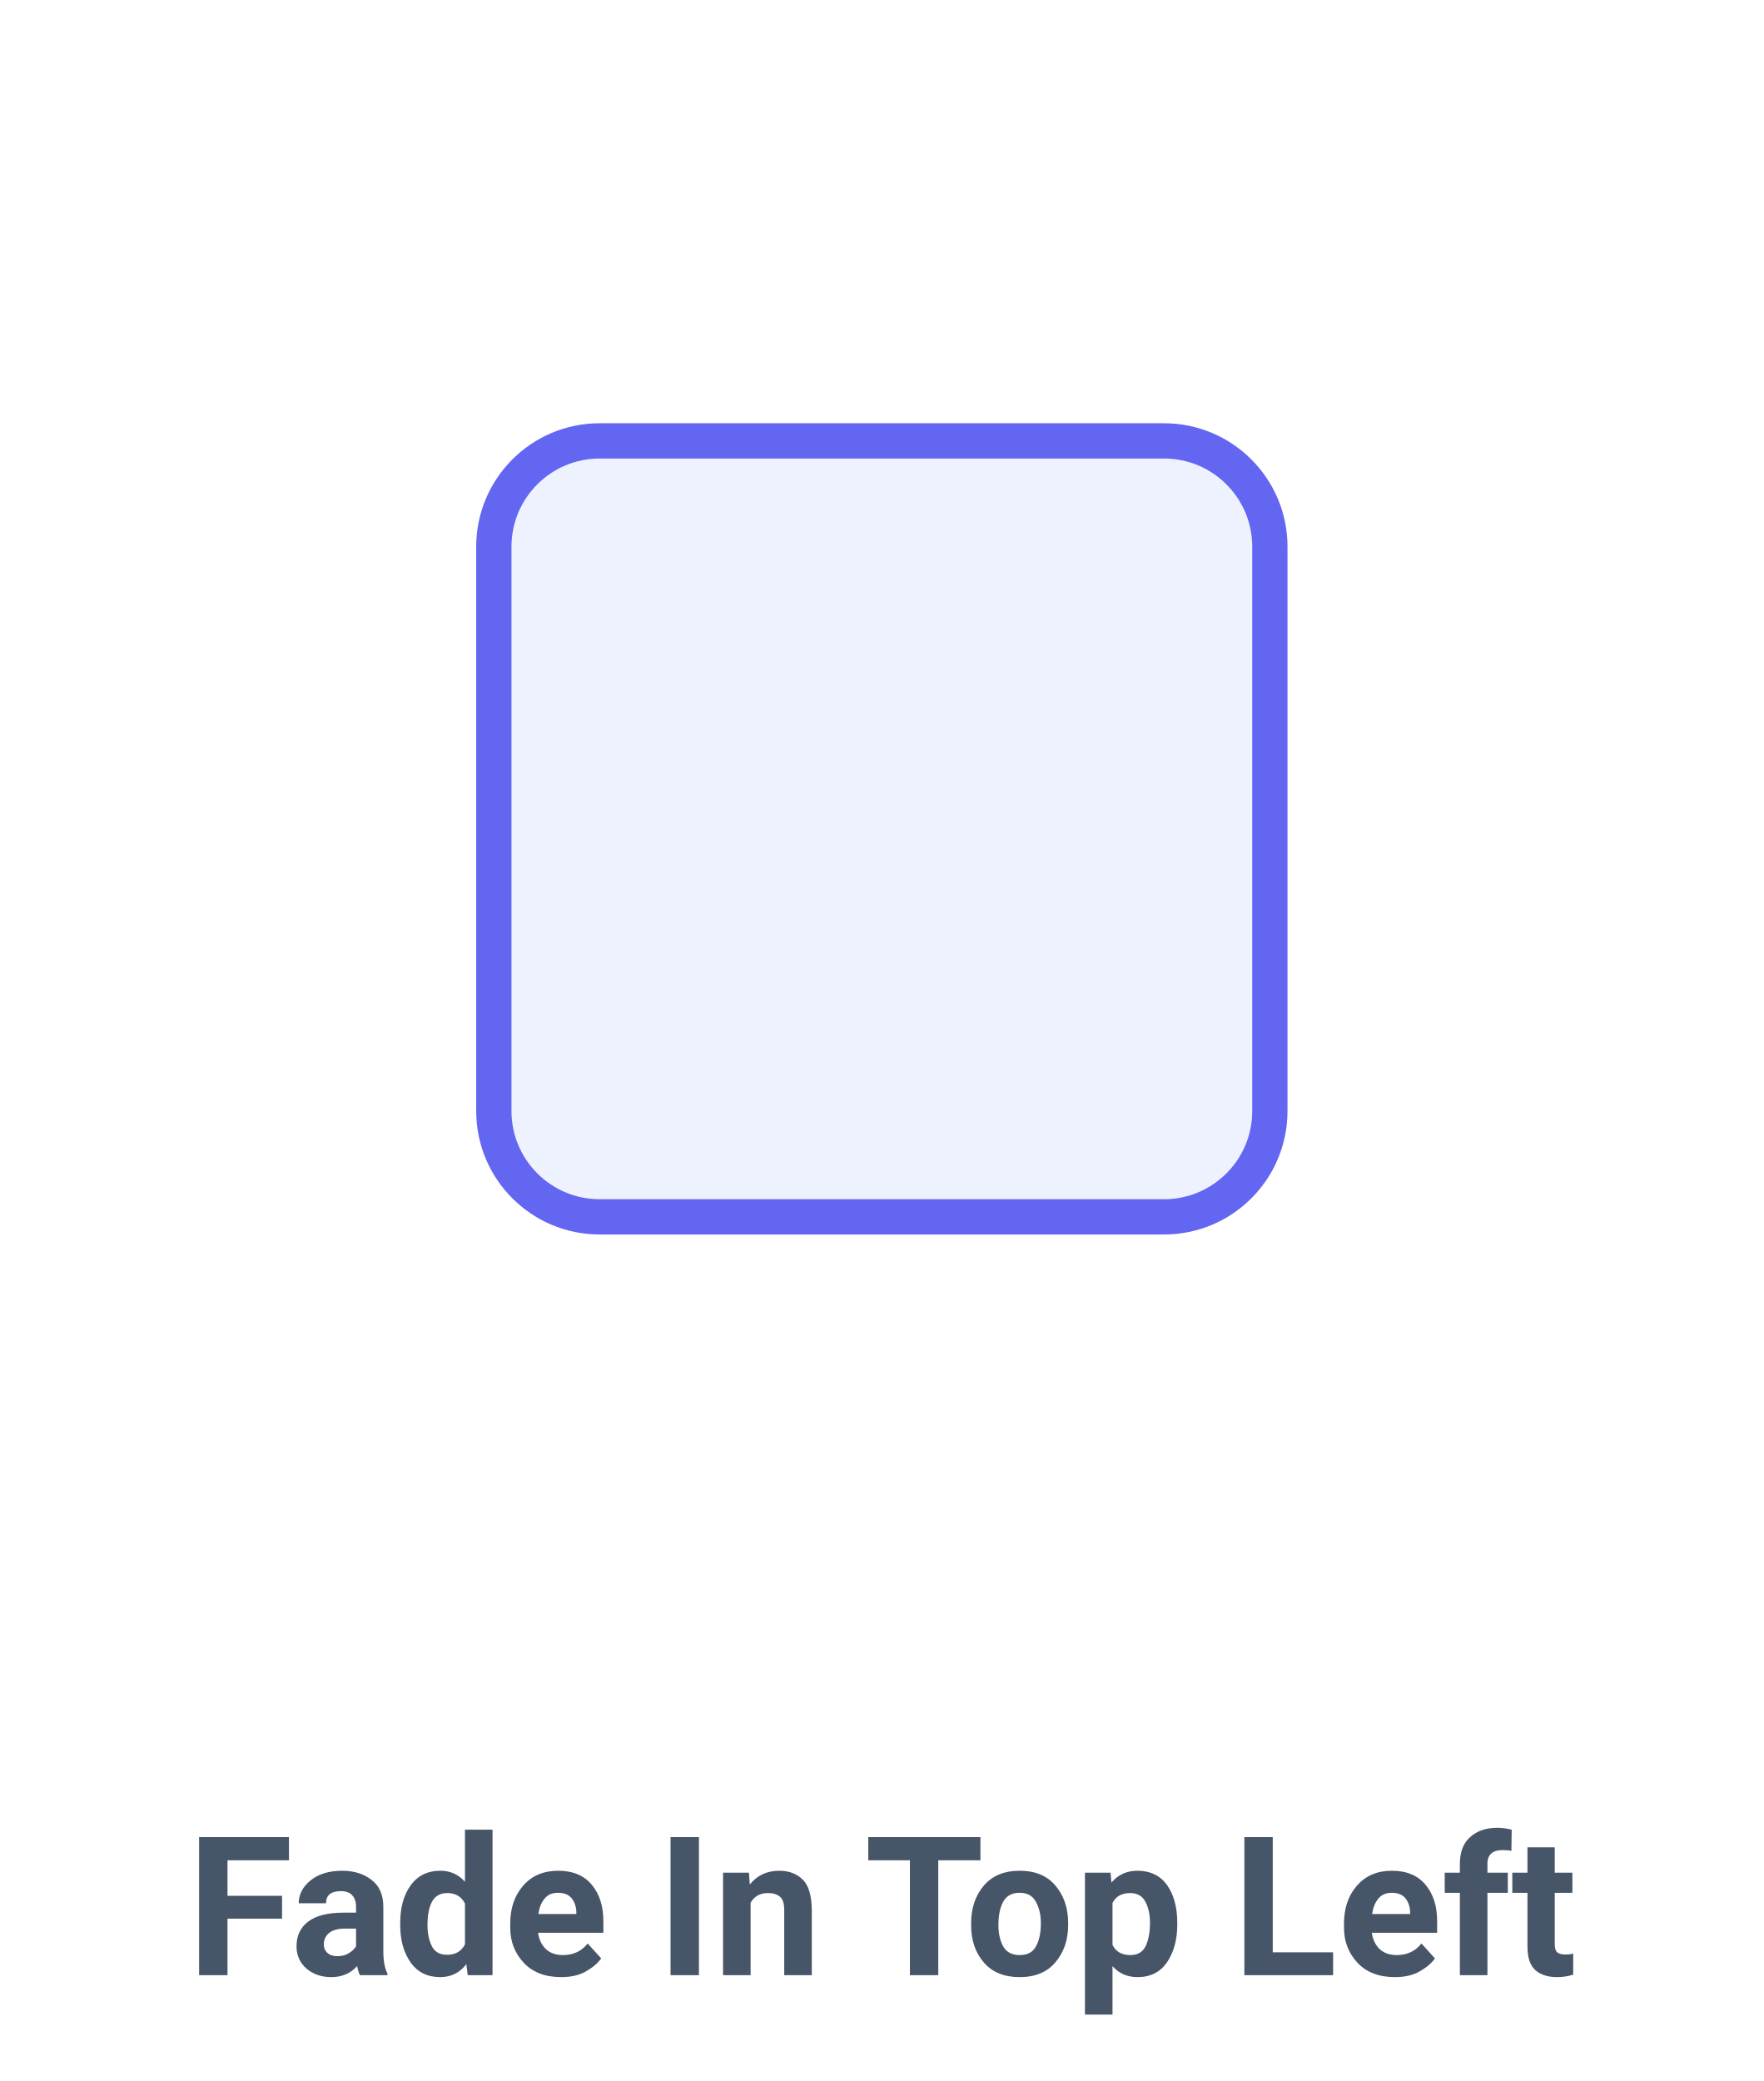
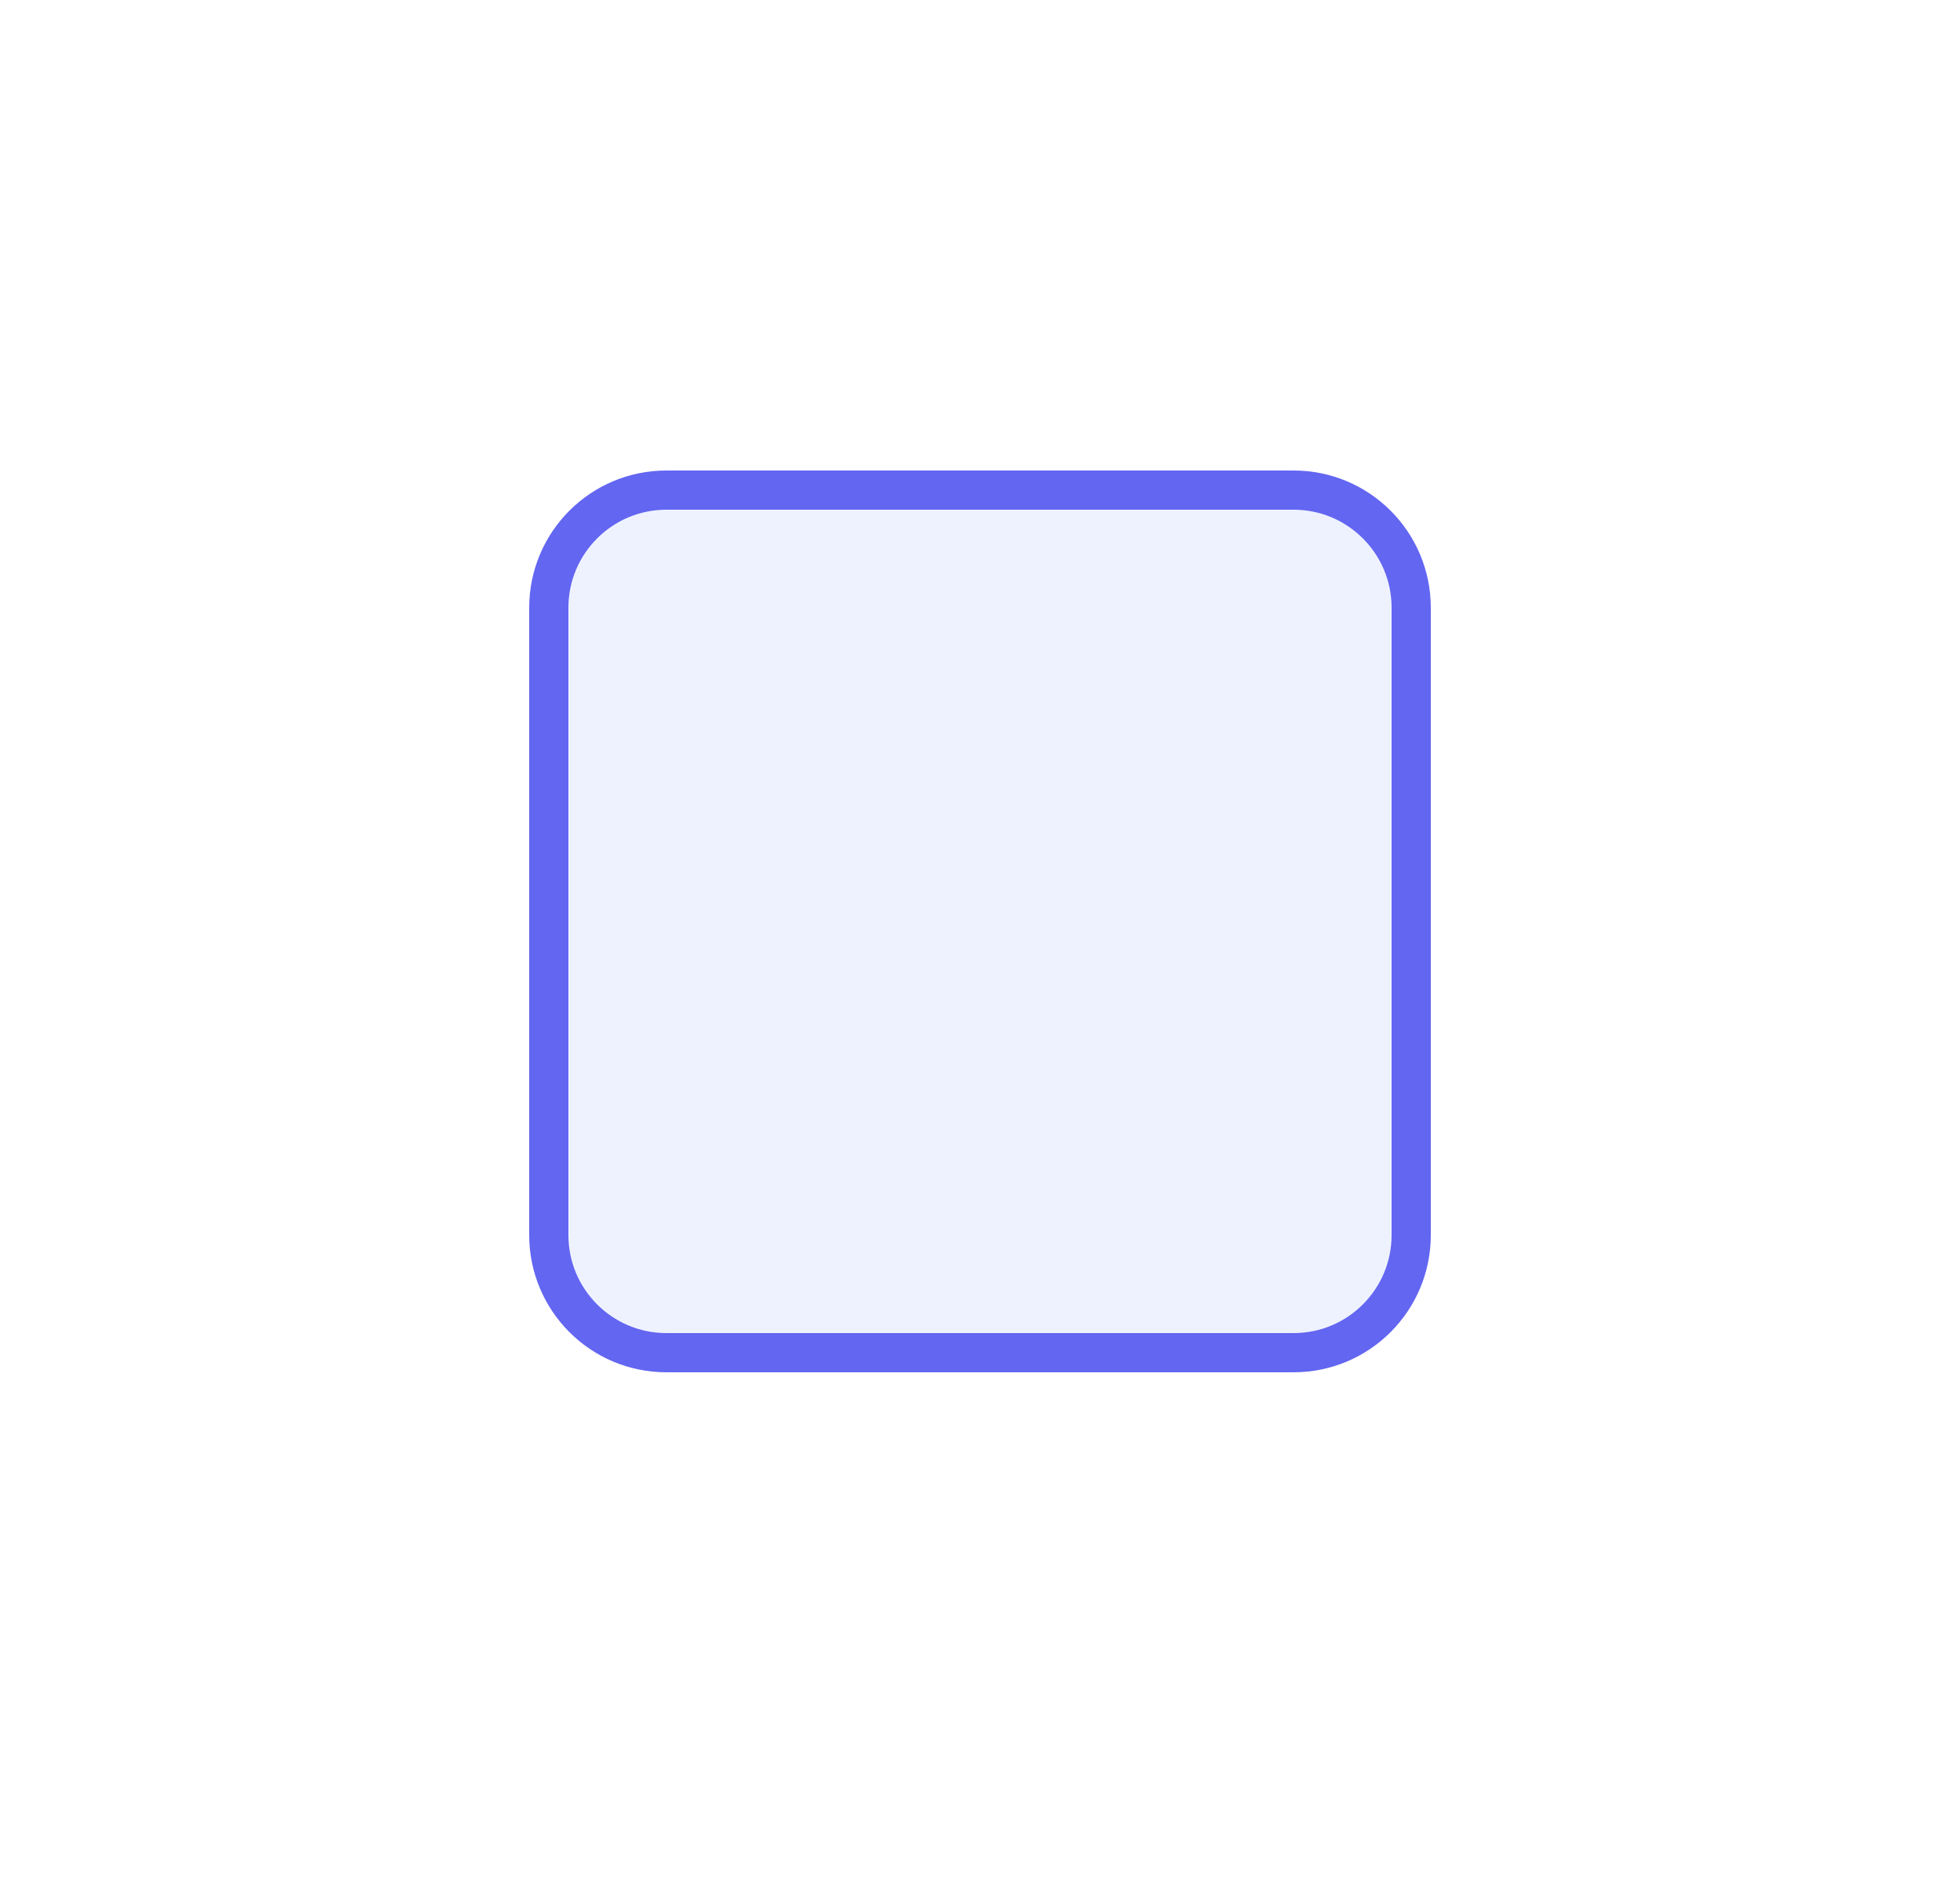
- <svg xmlns="http://www.w3.org/2000/svg" viewBox="0 0 100 118">
+ <svg xmlns="http://www.w3.org/2000/svg" viewBox="0 0 100 96">
  <style>.b{transform-box:fill-box;transform-origin:50% 50%;animation:fx 2.6s cubic-bezier(.22,1,.36,1) infinite}@keyframes fx{0%{transform:translate(-26px,-26px);opacity:0}45%{transform:none;opacity:1}82%{transform:none;opacity:1}100%{transform:none;opacity:0}}</style>
  <rect class="b" x="28" y="25" width="44" height="44" rx="6" fill="#eef2ff" stroke="#6366f1" stroke-width="2" />
-   <text x="50" y="112" text-anchor="middle" font-family="-apple-system,Segoe UI,Roboto,Arial,sans-serif" font-size="11" font-weight="600" fill="#475569">Fade In Top Left</text>
</svg>
